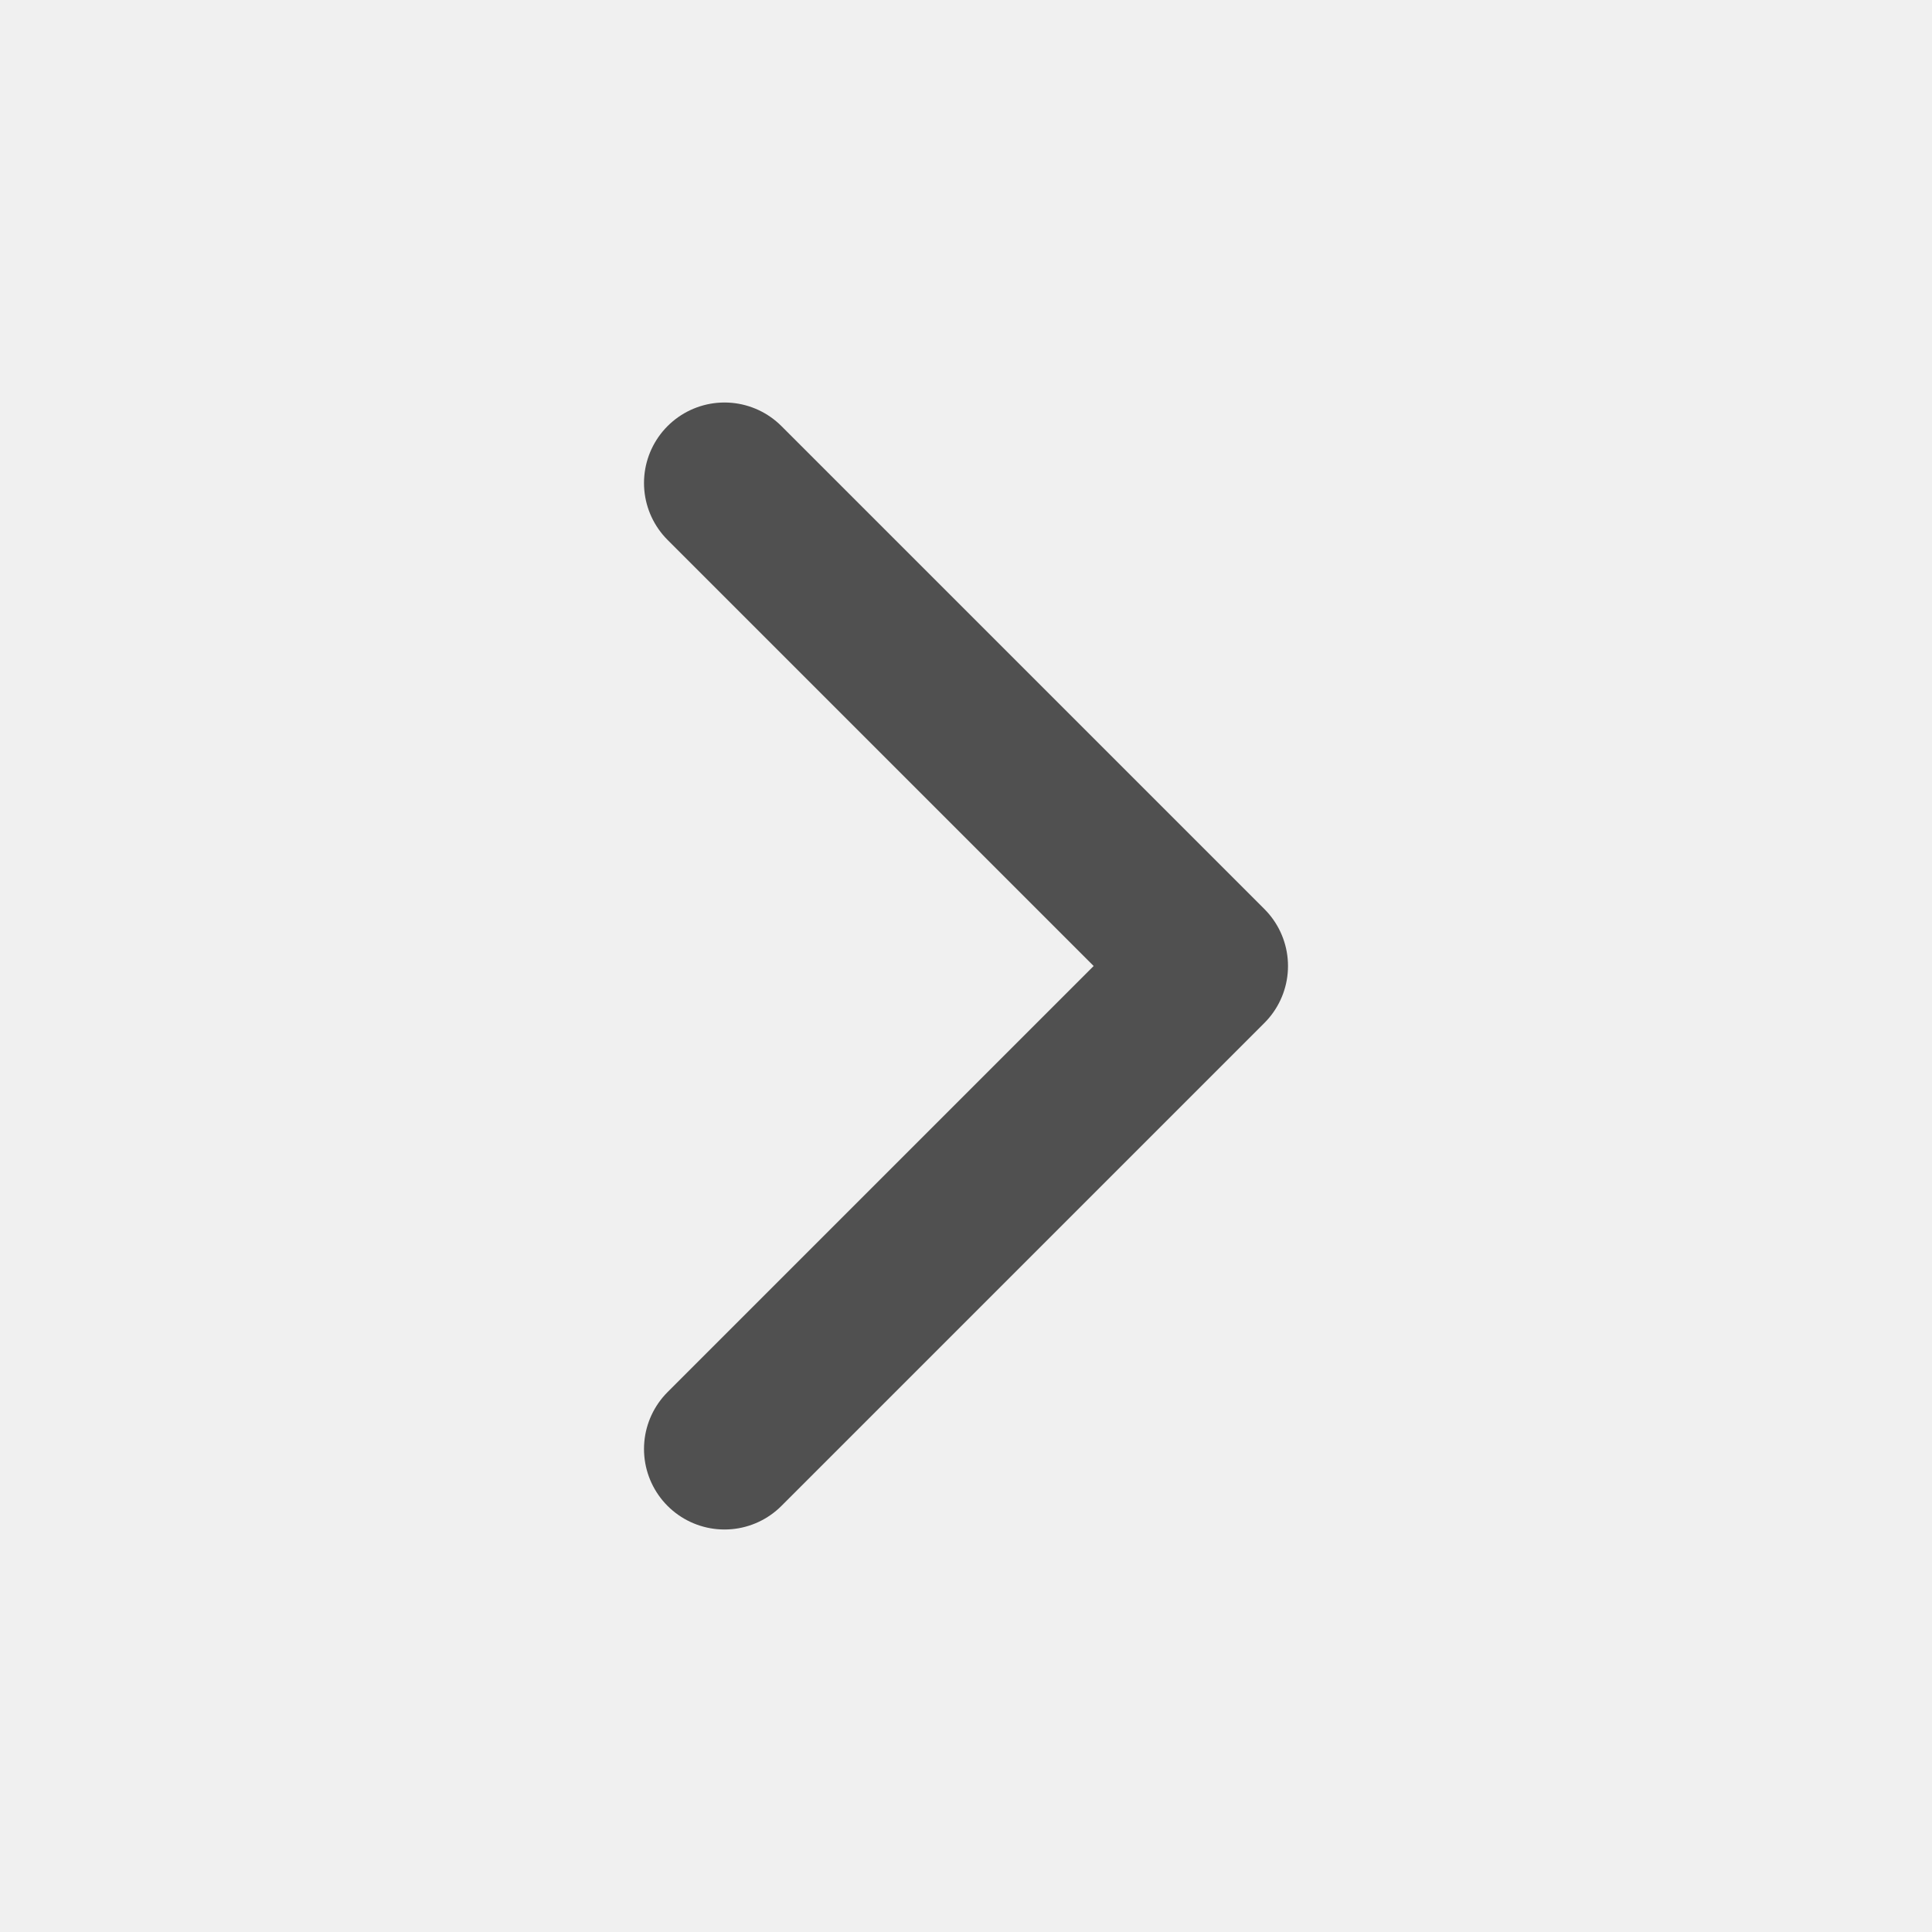
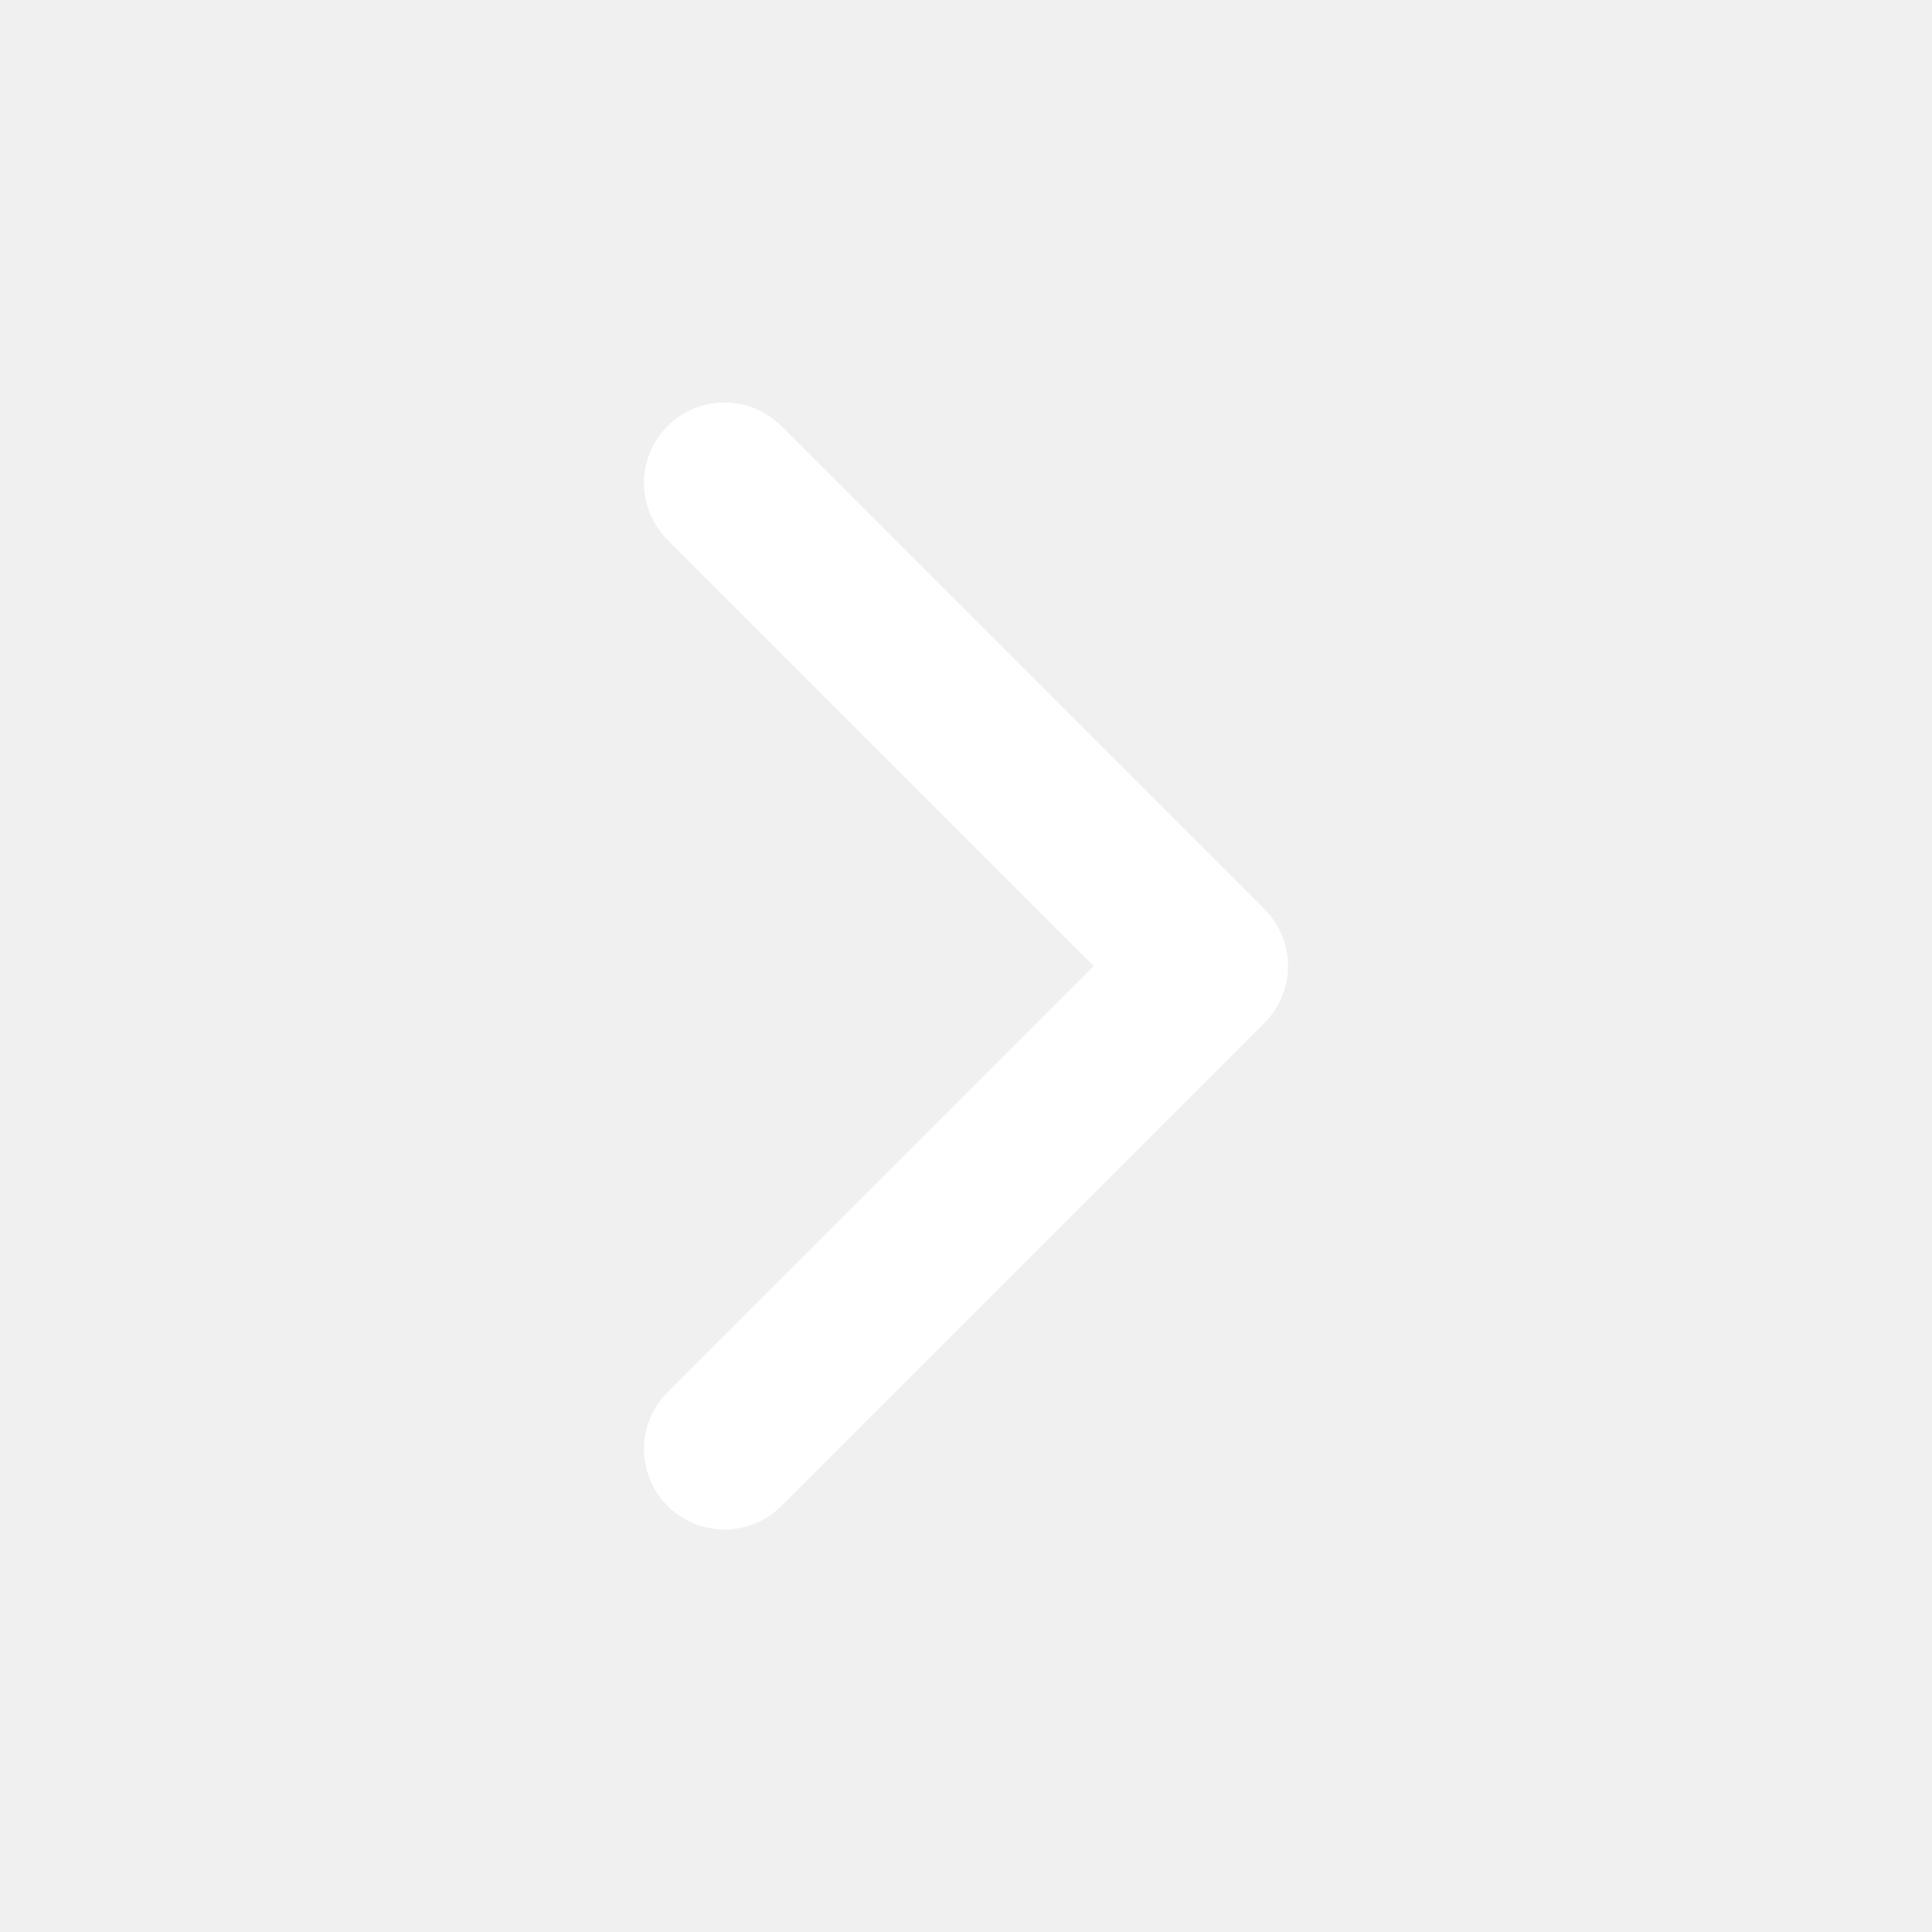
<svg xmlns="http://www.w3.org/2000/svg" width="24" height="24" viewBox="0 0 24 24" fill="none">
-   <path d="M9 18L15 12L9 6" stroke="#505050" stroke-width="2" stroke-linecap="round" stroke-linejoin="round" />
+   <path d="M9 18L15 12L9 6" stroke="white" stroke-width="2" stroke-linecap="round" stroke-linejoin="round" />
</svg>
